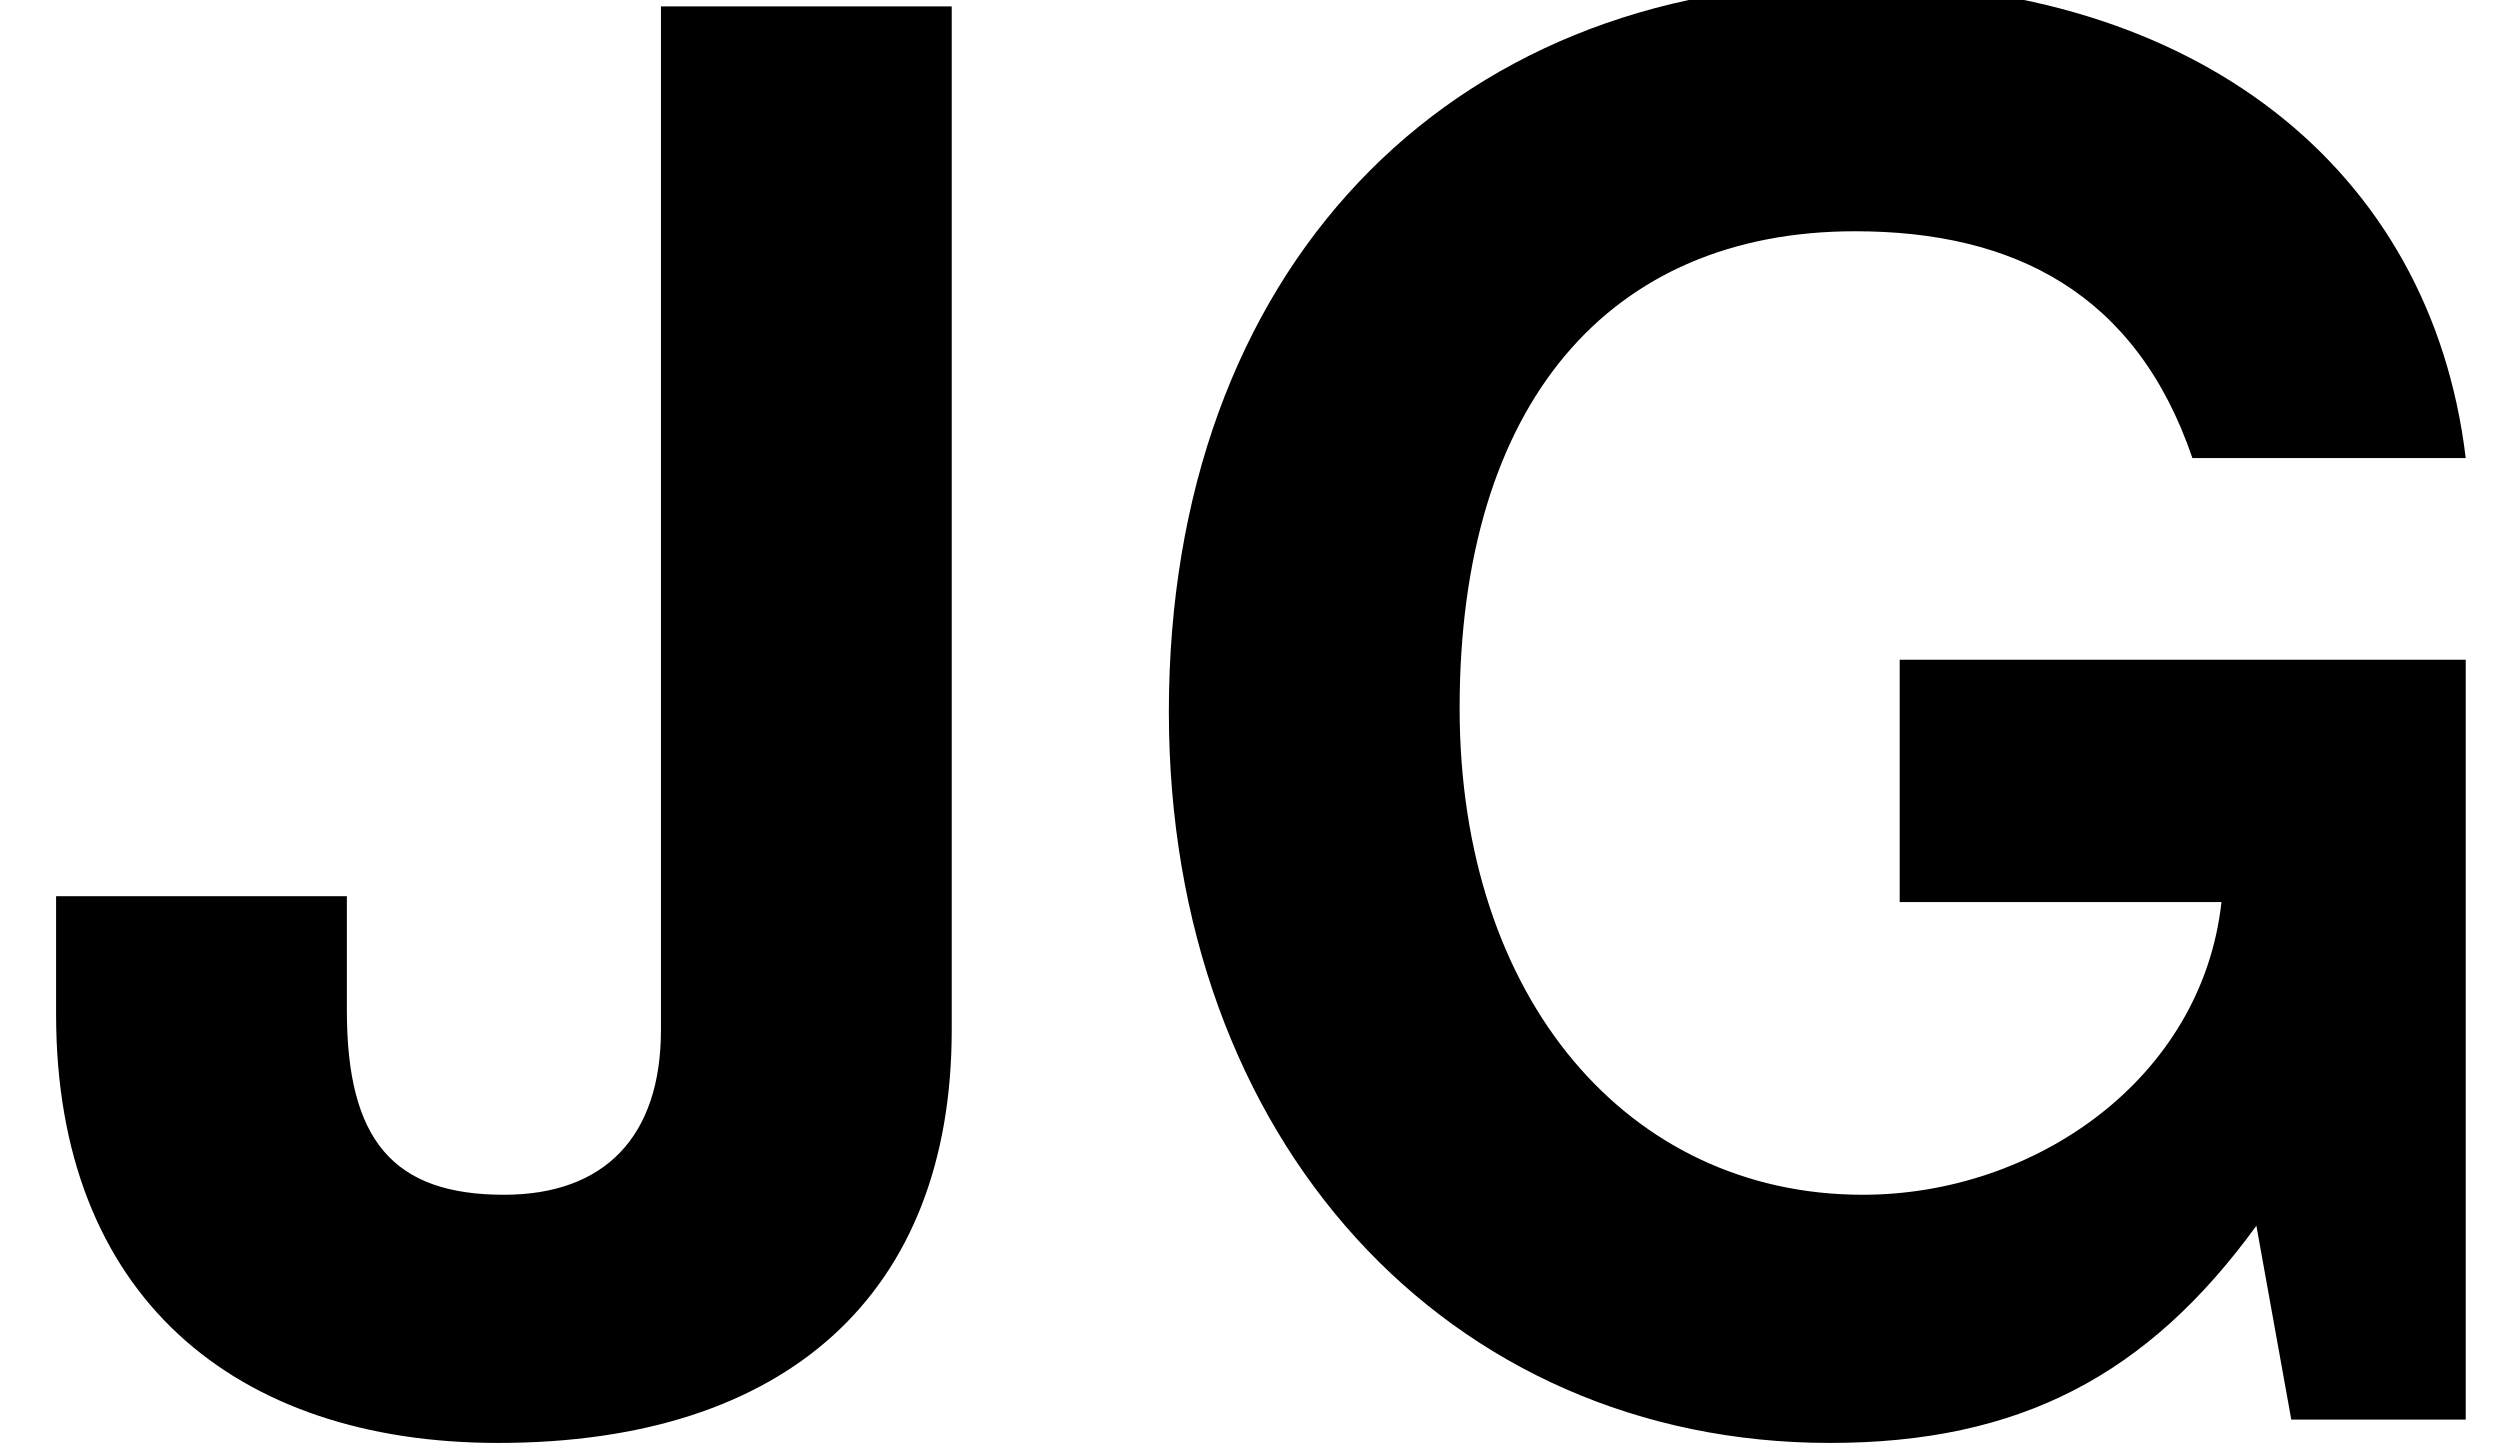
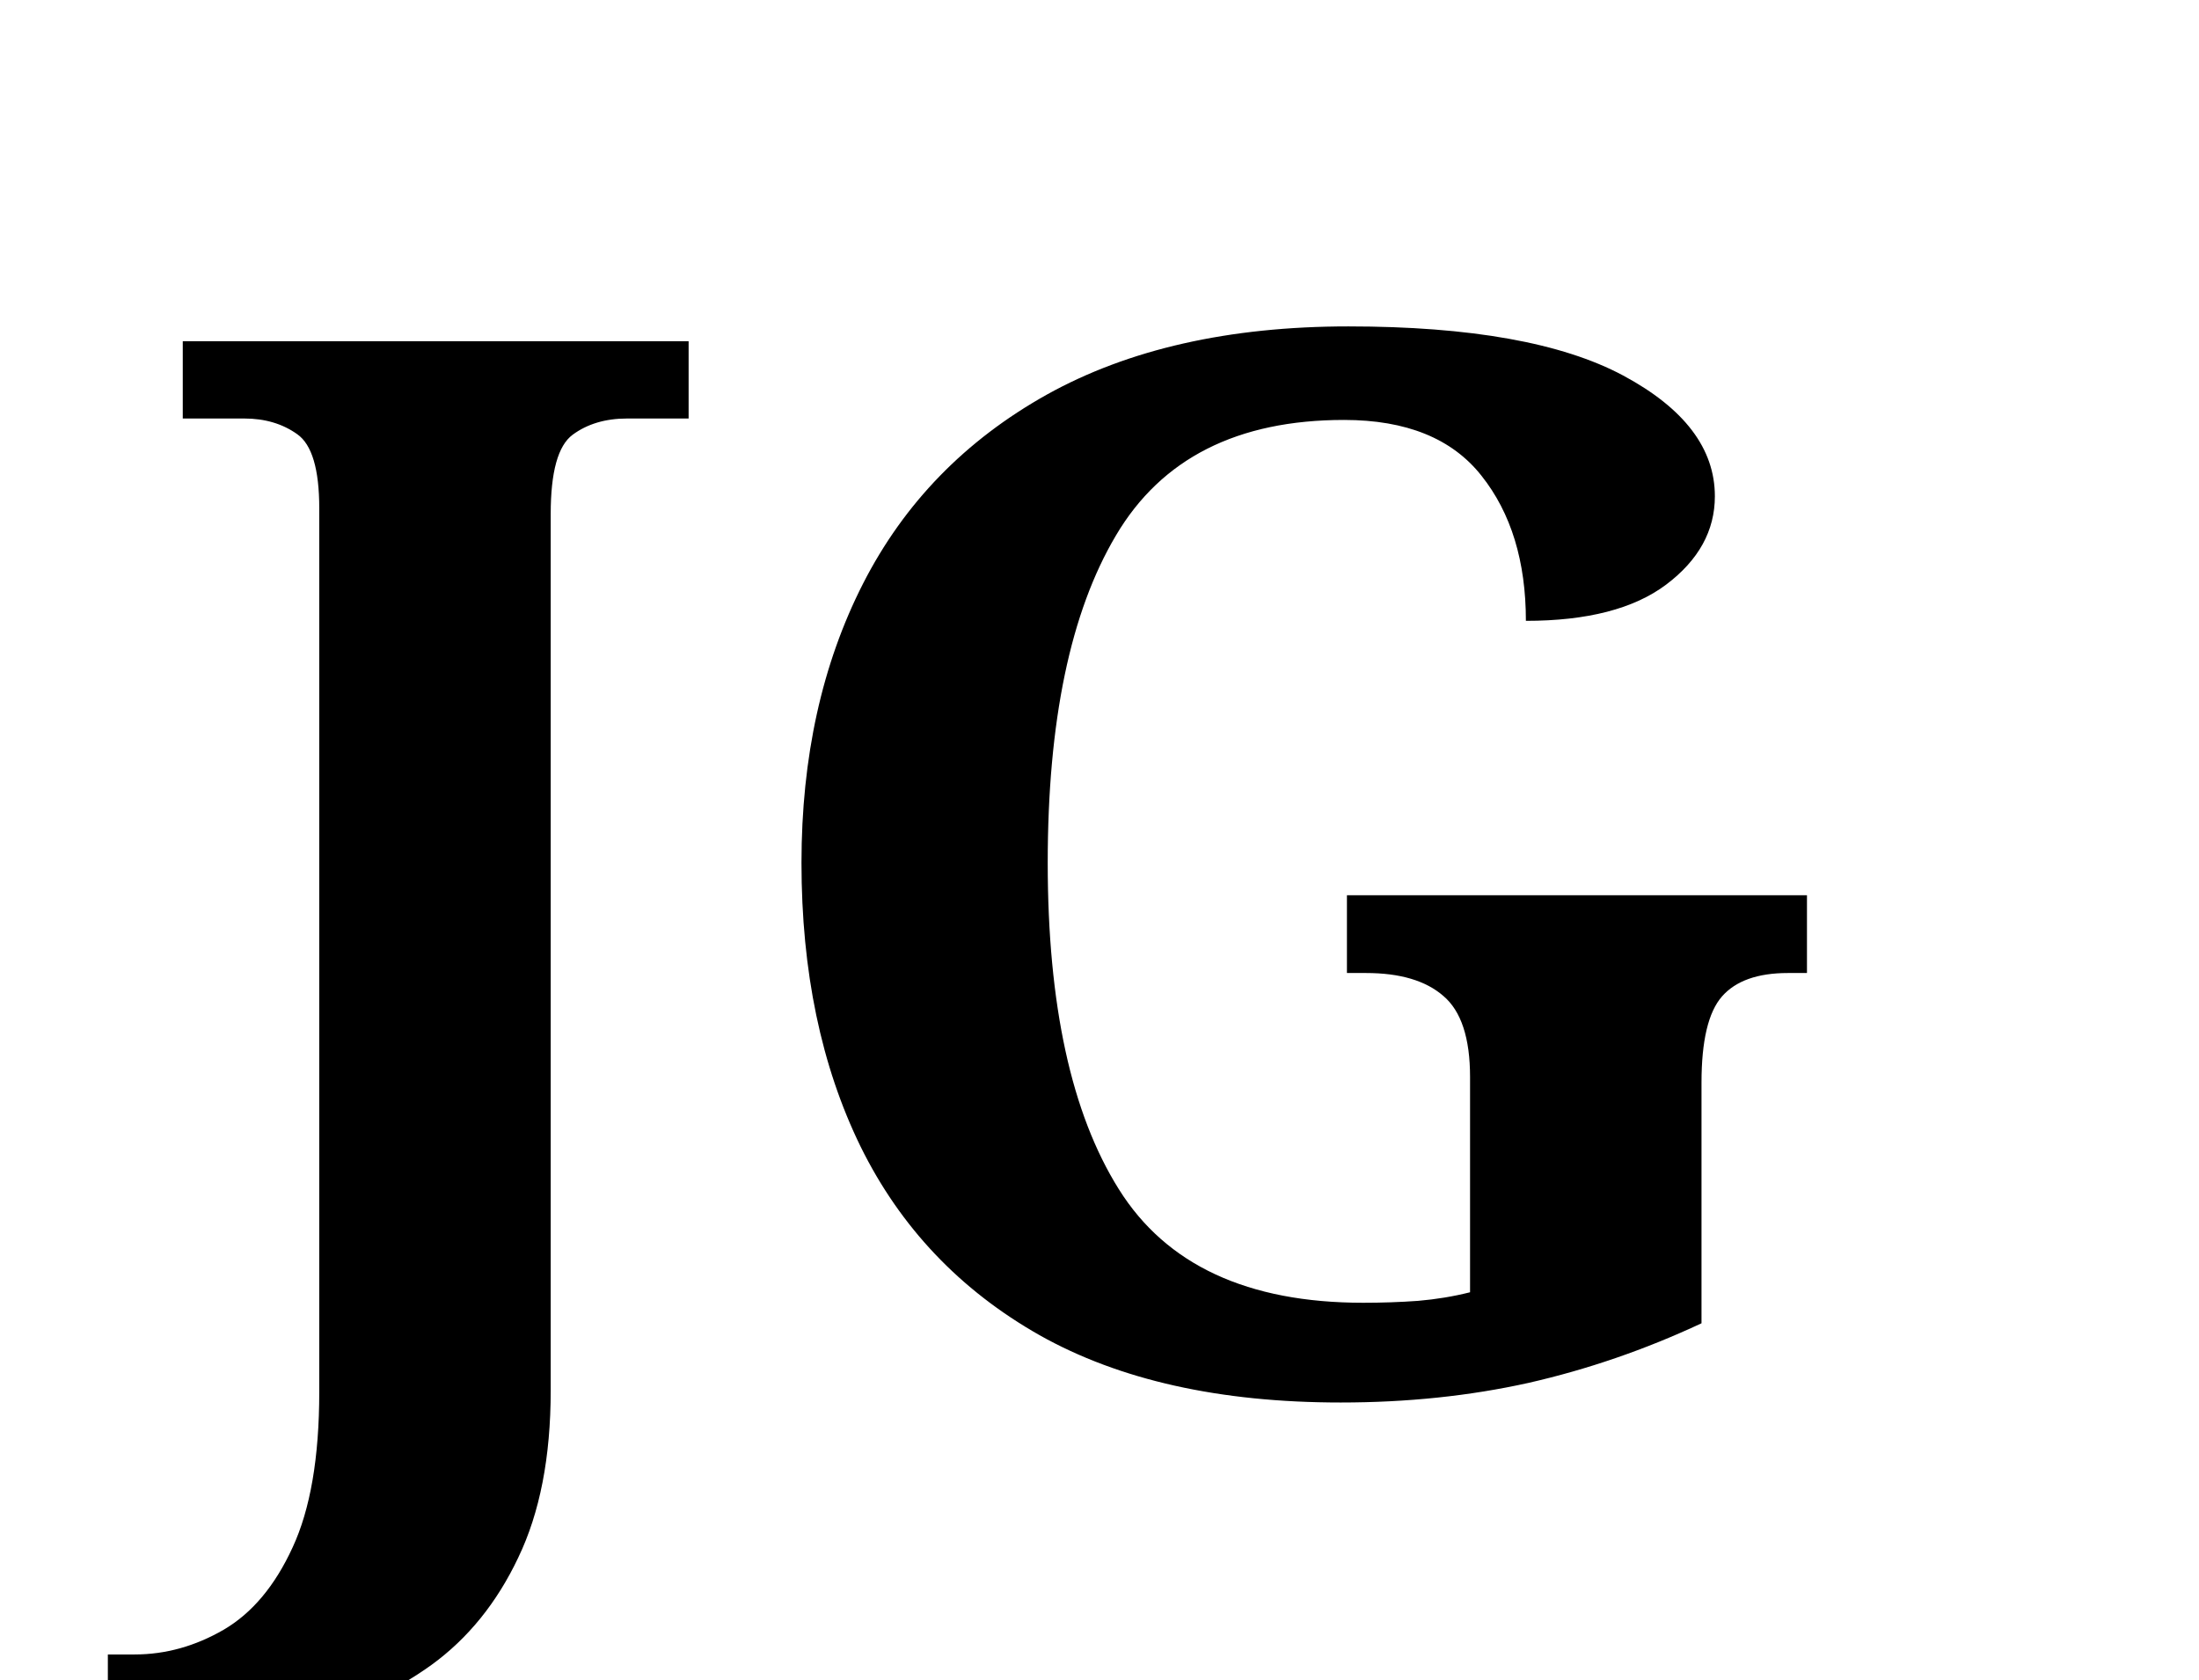
- <svg xmlns="http://www.w3.org/2000/svg" width="100%" height="100%" viewBox="0 0 320 186" version="1.1" xml:space="preserve" style="fill-rule:evenodd;clip-rule:evenodd;stroke-linejoin:round;stroke-miterlimit:2;">
-   <rect id="Artboard1" x="0" y="0" width="319.45" height="185.361" style="fill:none;" />
-   <clipPath id="_clip1">
-     <rect x="0" y="0" width="319.45" height="185.361" />
-   </clipPath>
-   <g clip-path="url(#_clip1)">
-     <text x="1.226px" y="181.71px" style="font-family:'HelveticaNeue-Bold', 'Helvetica Neue';font-weight:700;font-size:248.141px;">JG</text>
-   </g>
+ <svg xmlns="http://www.w3.org/2000/svg" width="100%" height="100%" viewBox="0 0 72 55" version="1.1" xml:space="preserve" style="fill-rule:evenodd;clip-rule:evenodd;stroke-linejoin:round;stroke-miterlimit:2;">
+   <rect id="Artboard1" x="0" y="0" width="71.909" height="54.918" style="fill:none;" />
+   <text x="4.548px" y="45.437px" style="font-family:'HiraMinPro-W6', 'Hiragino Mincho Pro', serif;font-weight:600;font-size:48px;">JG</text>
</svg>
